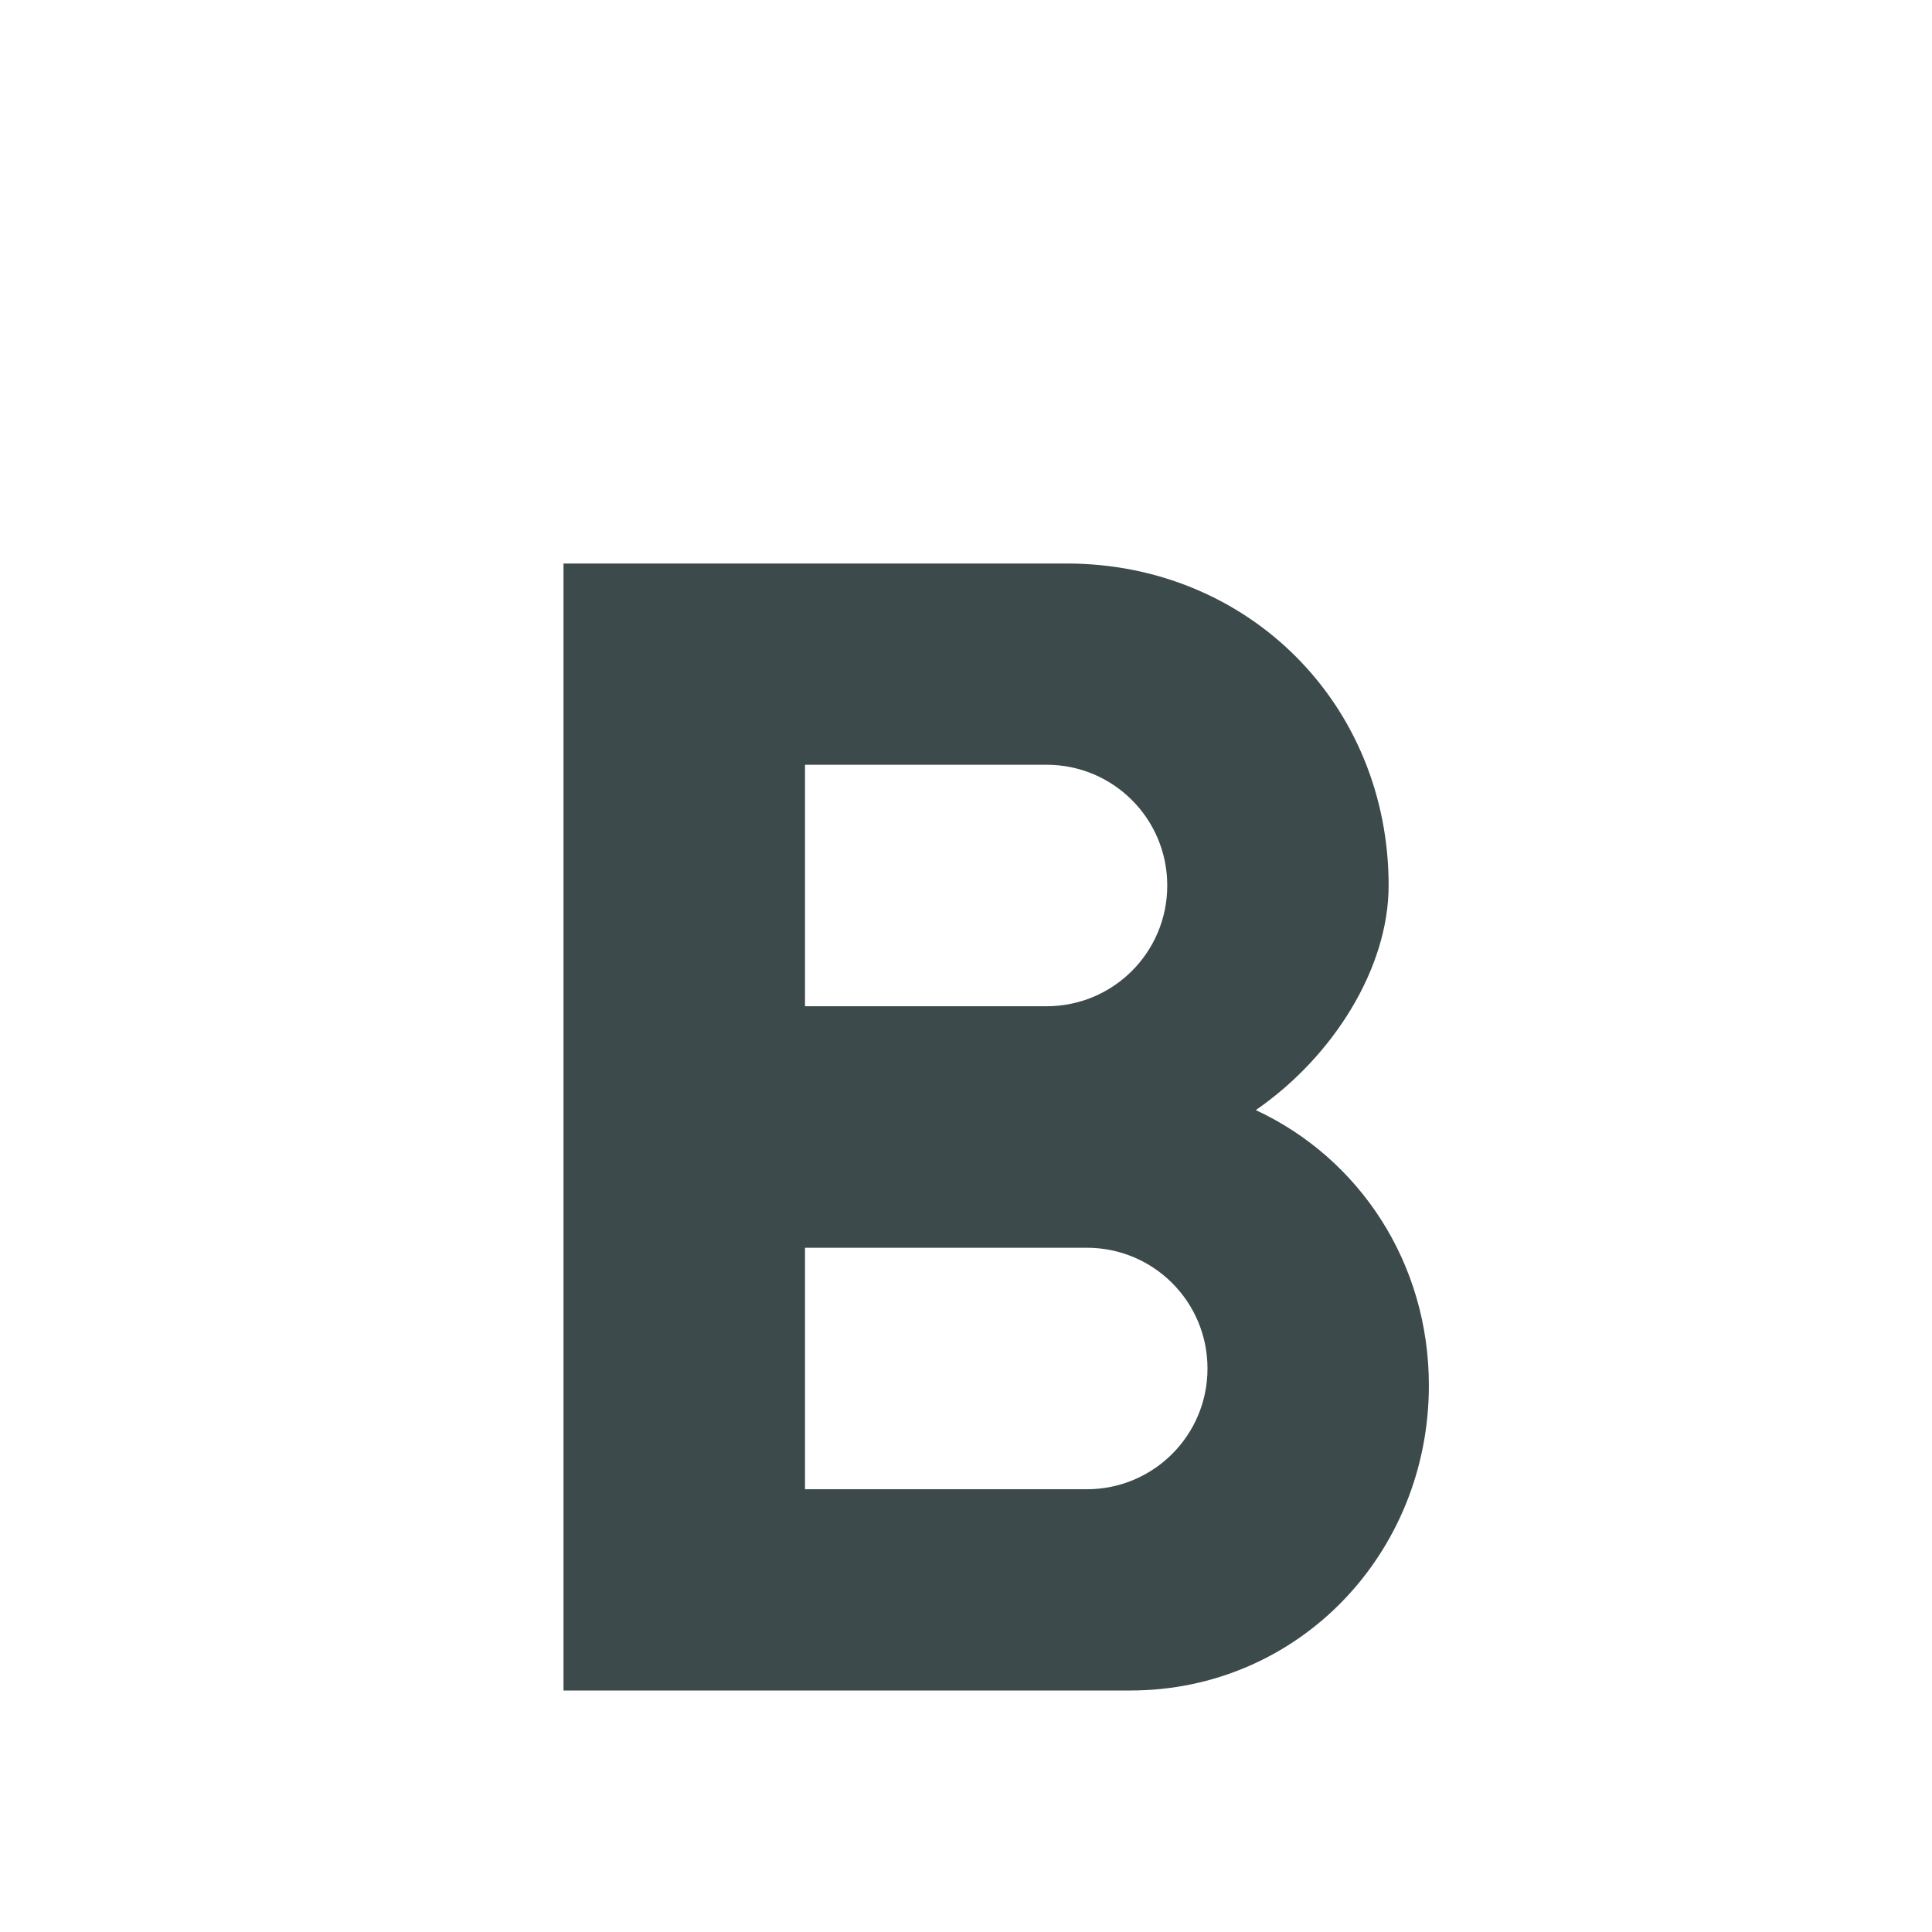
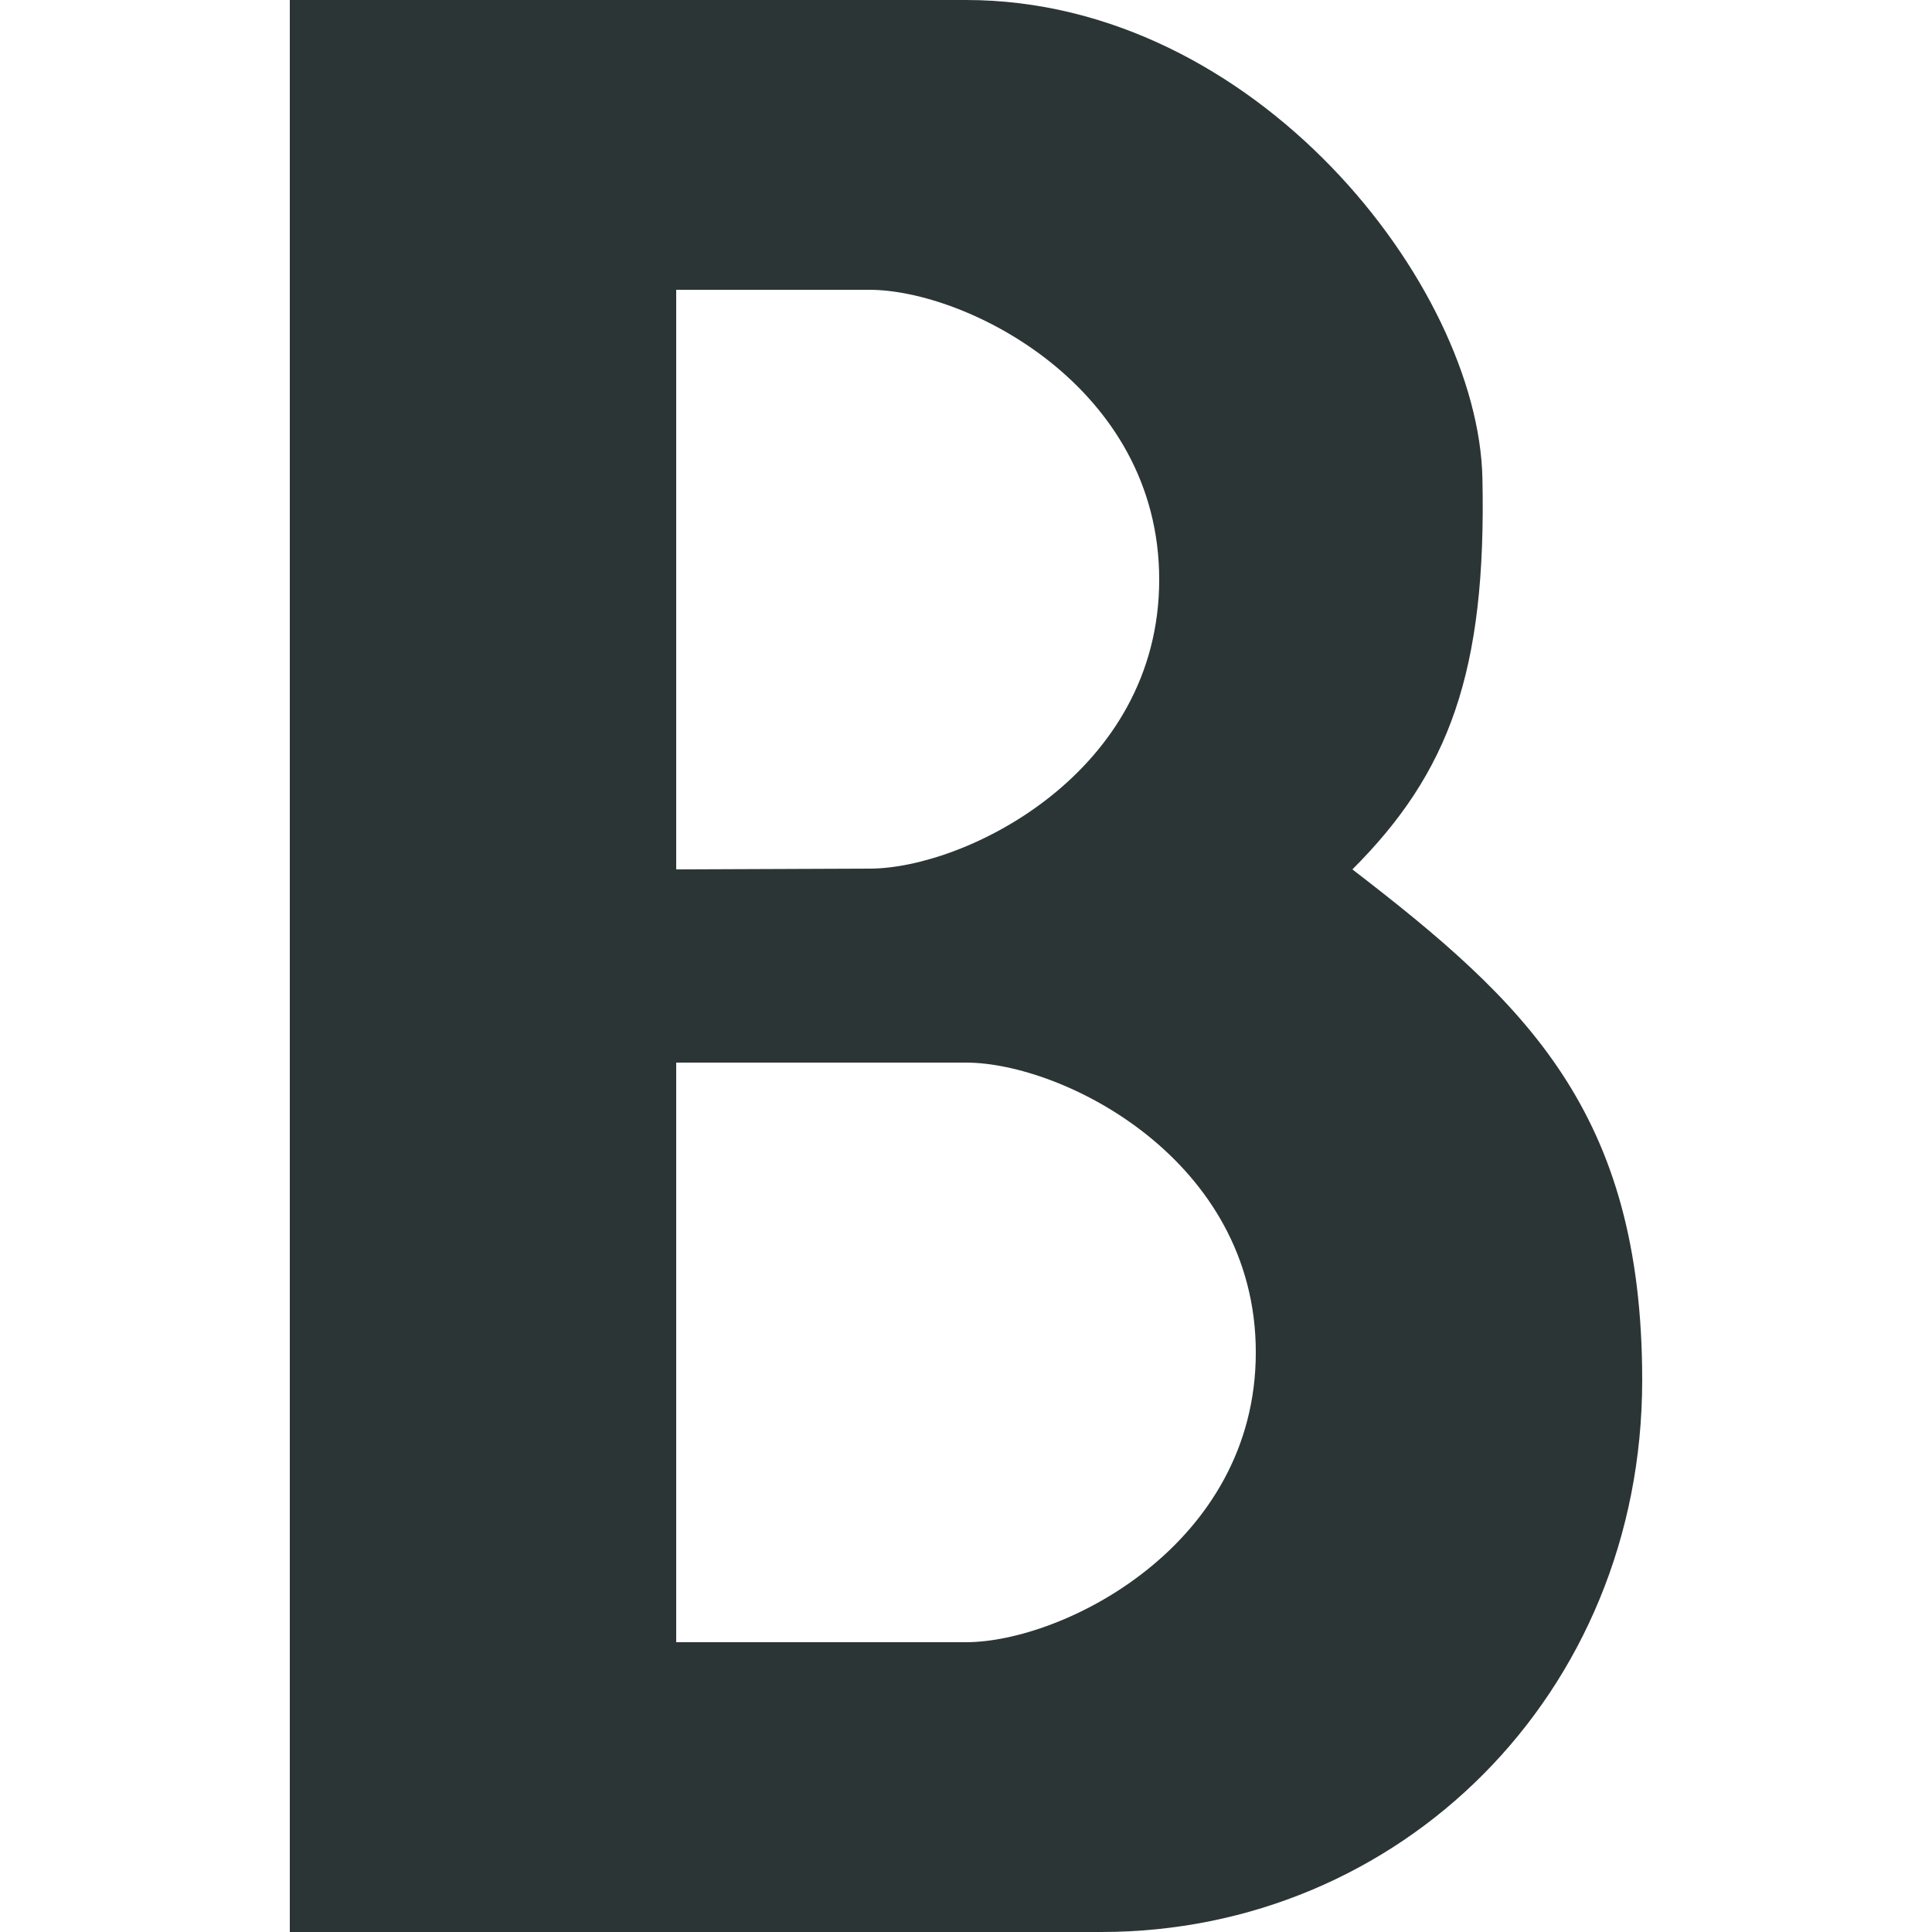
- <svg xmlns="http://www.w3.org/2000/svg" fill="#3C4A4B" height="24" viewBox="0 0 24 18" width="24">
-   <path d="M15.6 10.79c.97-.67 1.65-1.77 1.65-2.79 0-2.26-1.75-4-4-4H7v14h7.04c2.09 0 3.71-1.7 3.71-3.79 0-1.52-.86-2.82-2.15-3.42zM10 6.5h3c.83 0 1.5.67 1.5 1.5s-.67 1.5-1.5 1.5h-3v-3zm3.5 9H10v-3h3.5c.83 0 1.5.67 1.5 1.5s-.67 1.5-1.5 1.5z" />
-   <path d="M0 0h24v24H0z" fill="none" />
+ <svg xmlns="http://www.w3.org/2000/svg" version="1.1" width="20" height="20" viewBox="0 0 20 20" id="svg6">
+   <defs id="defs10" />
+   <path d="M 14,9 C 15,8 15.389,6.957 15.346,4.951 15.304,2.958 13,5.0000001e-8 10,5.0000001e-8 H 3 V 20 H 11.4 C 14.488,20 17,17.543 17,14.286 17,11.507 15.789,10.377 14,9 Z M 9,3 c 1,0 3,1 3,3 0,2 -2.003,2.989 -2.994,2.992 L 7,9 V 3 Z m 1,14 H 7 V 11 H 10 c 1,0 3,1 3,3 0,2 -2,3 -3,3 z" id="path4" style="fill:#2c3536;fill-opacity:1" />
</svg>
